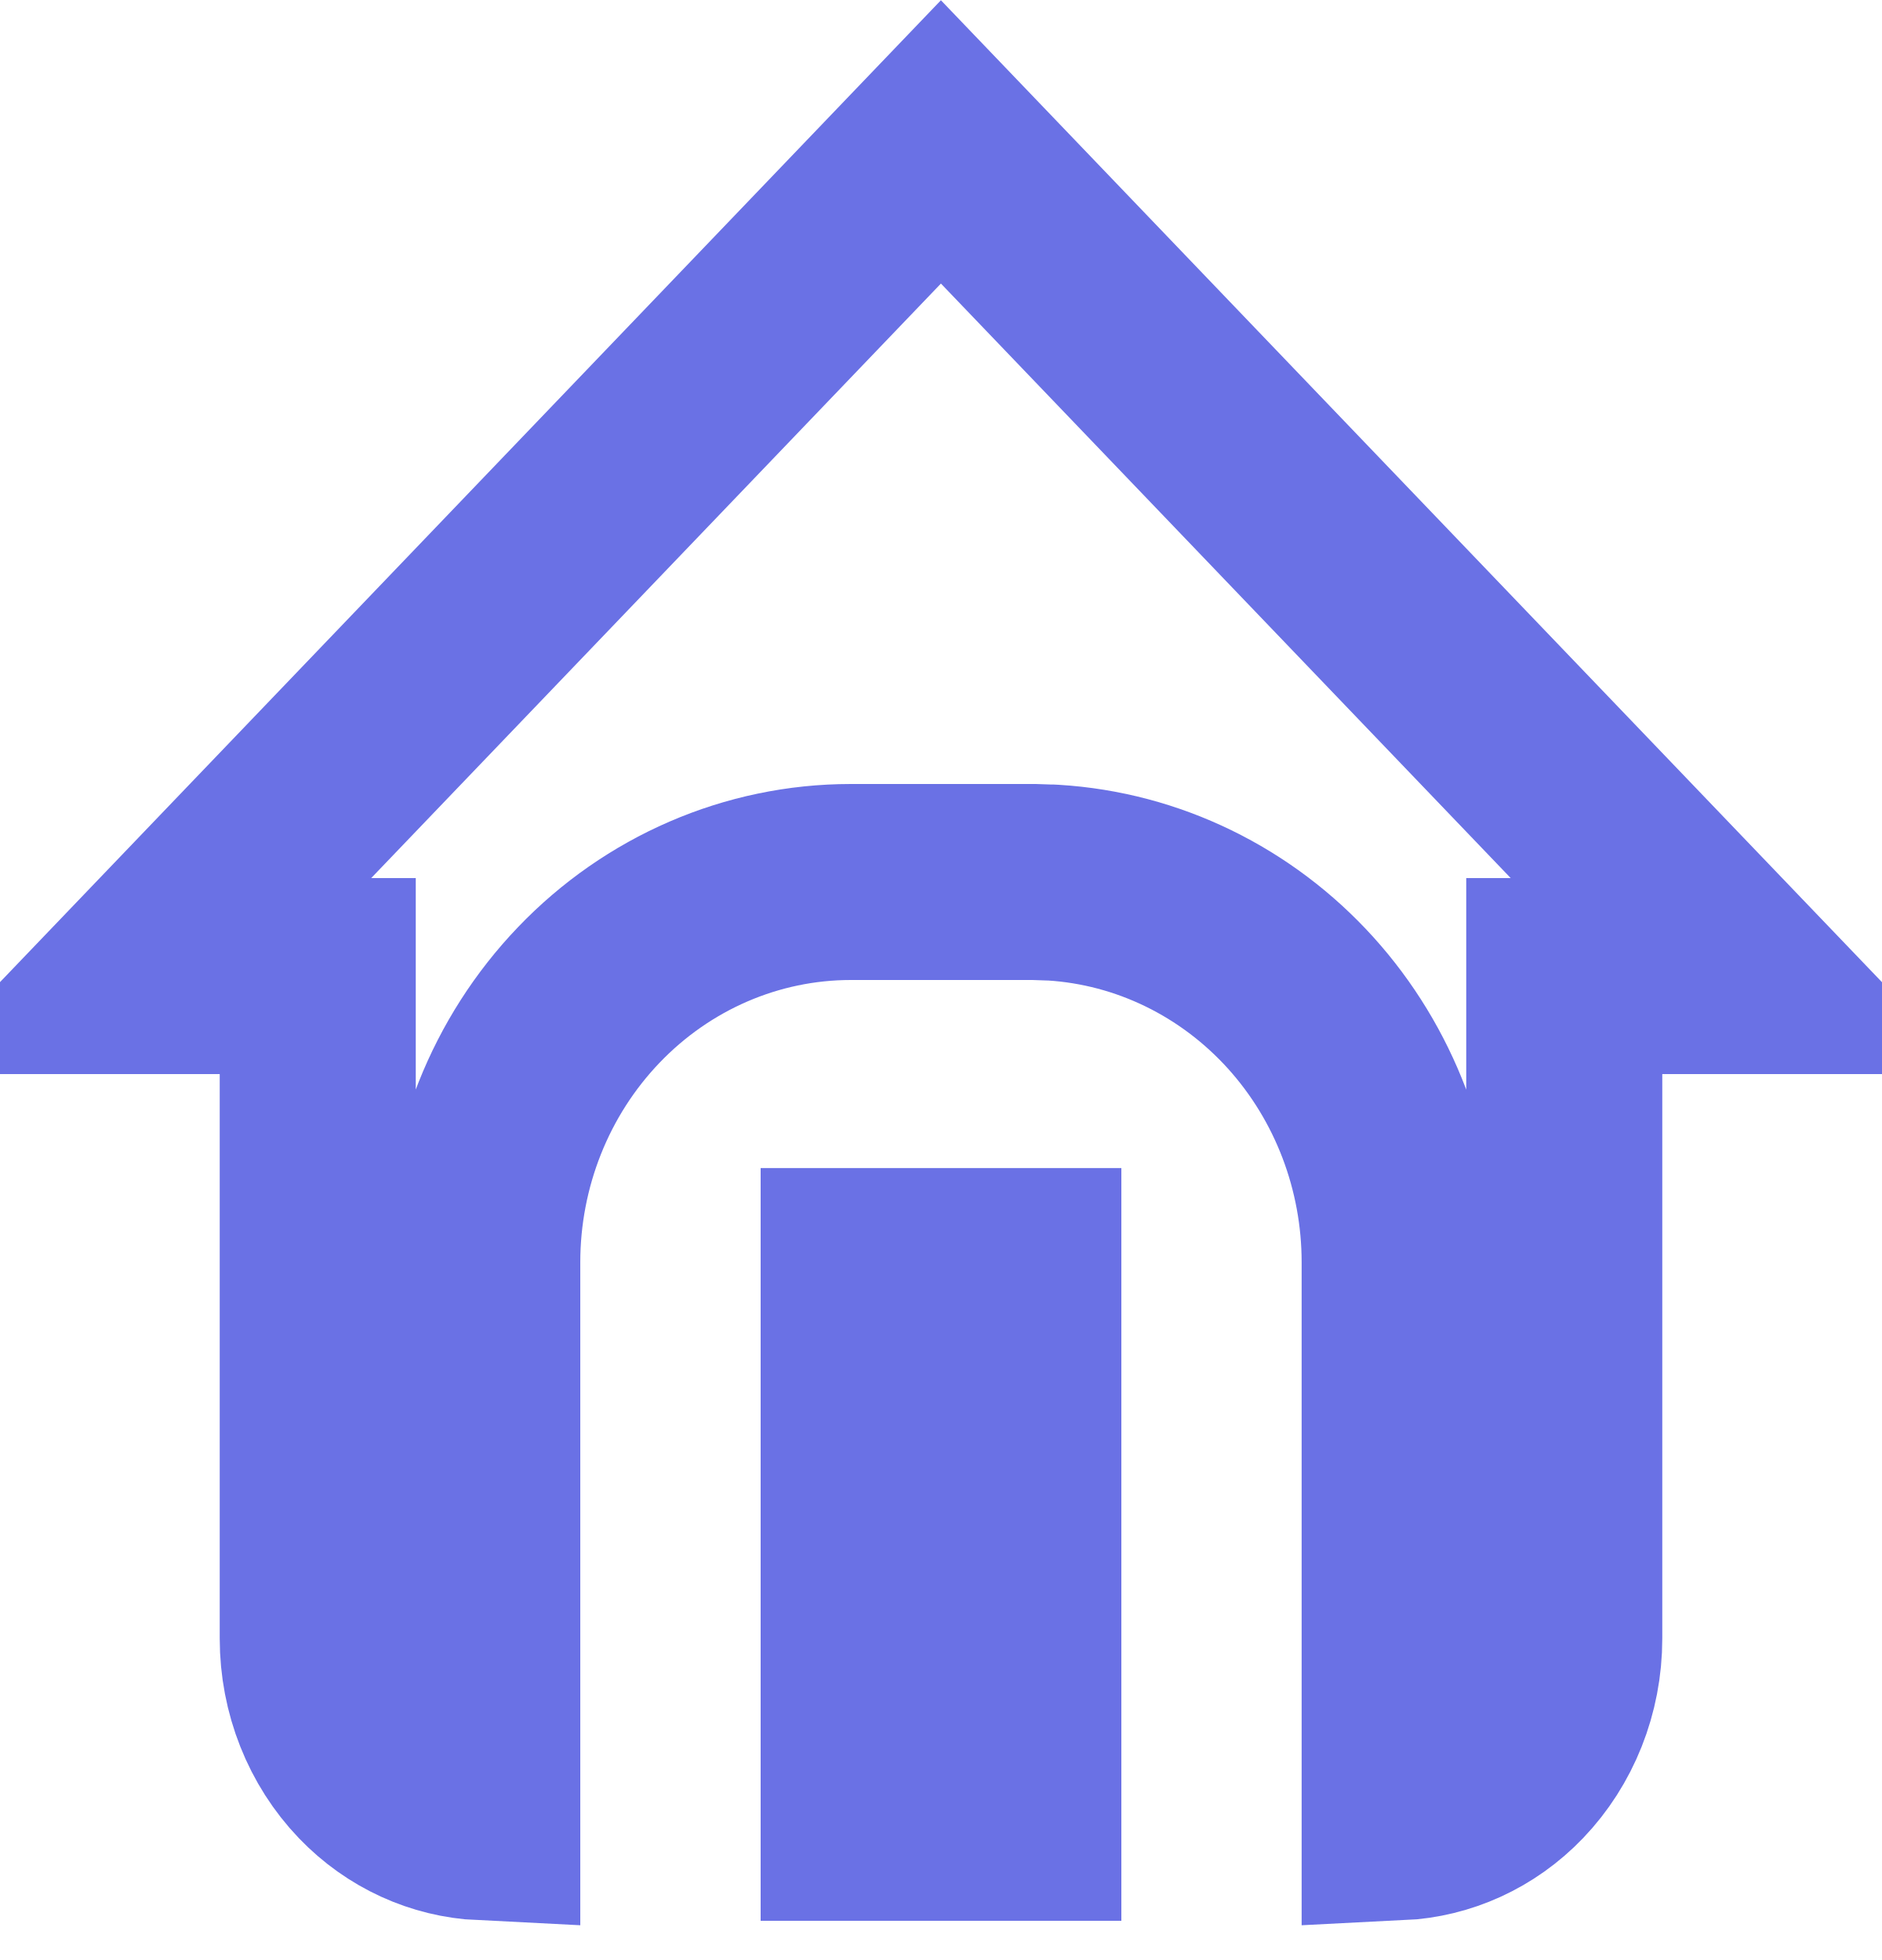
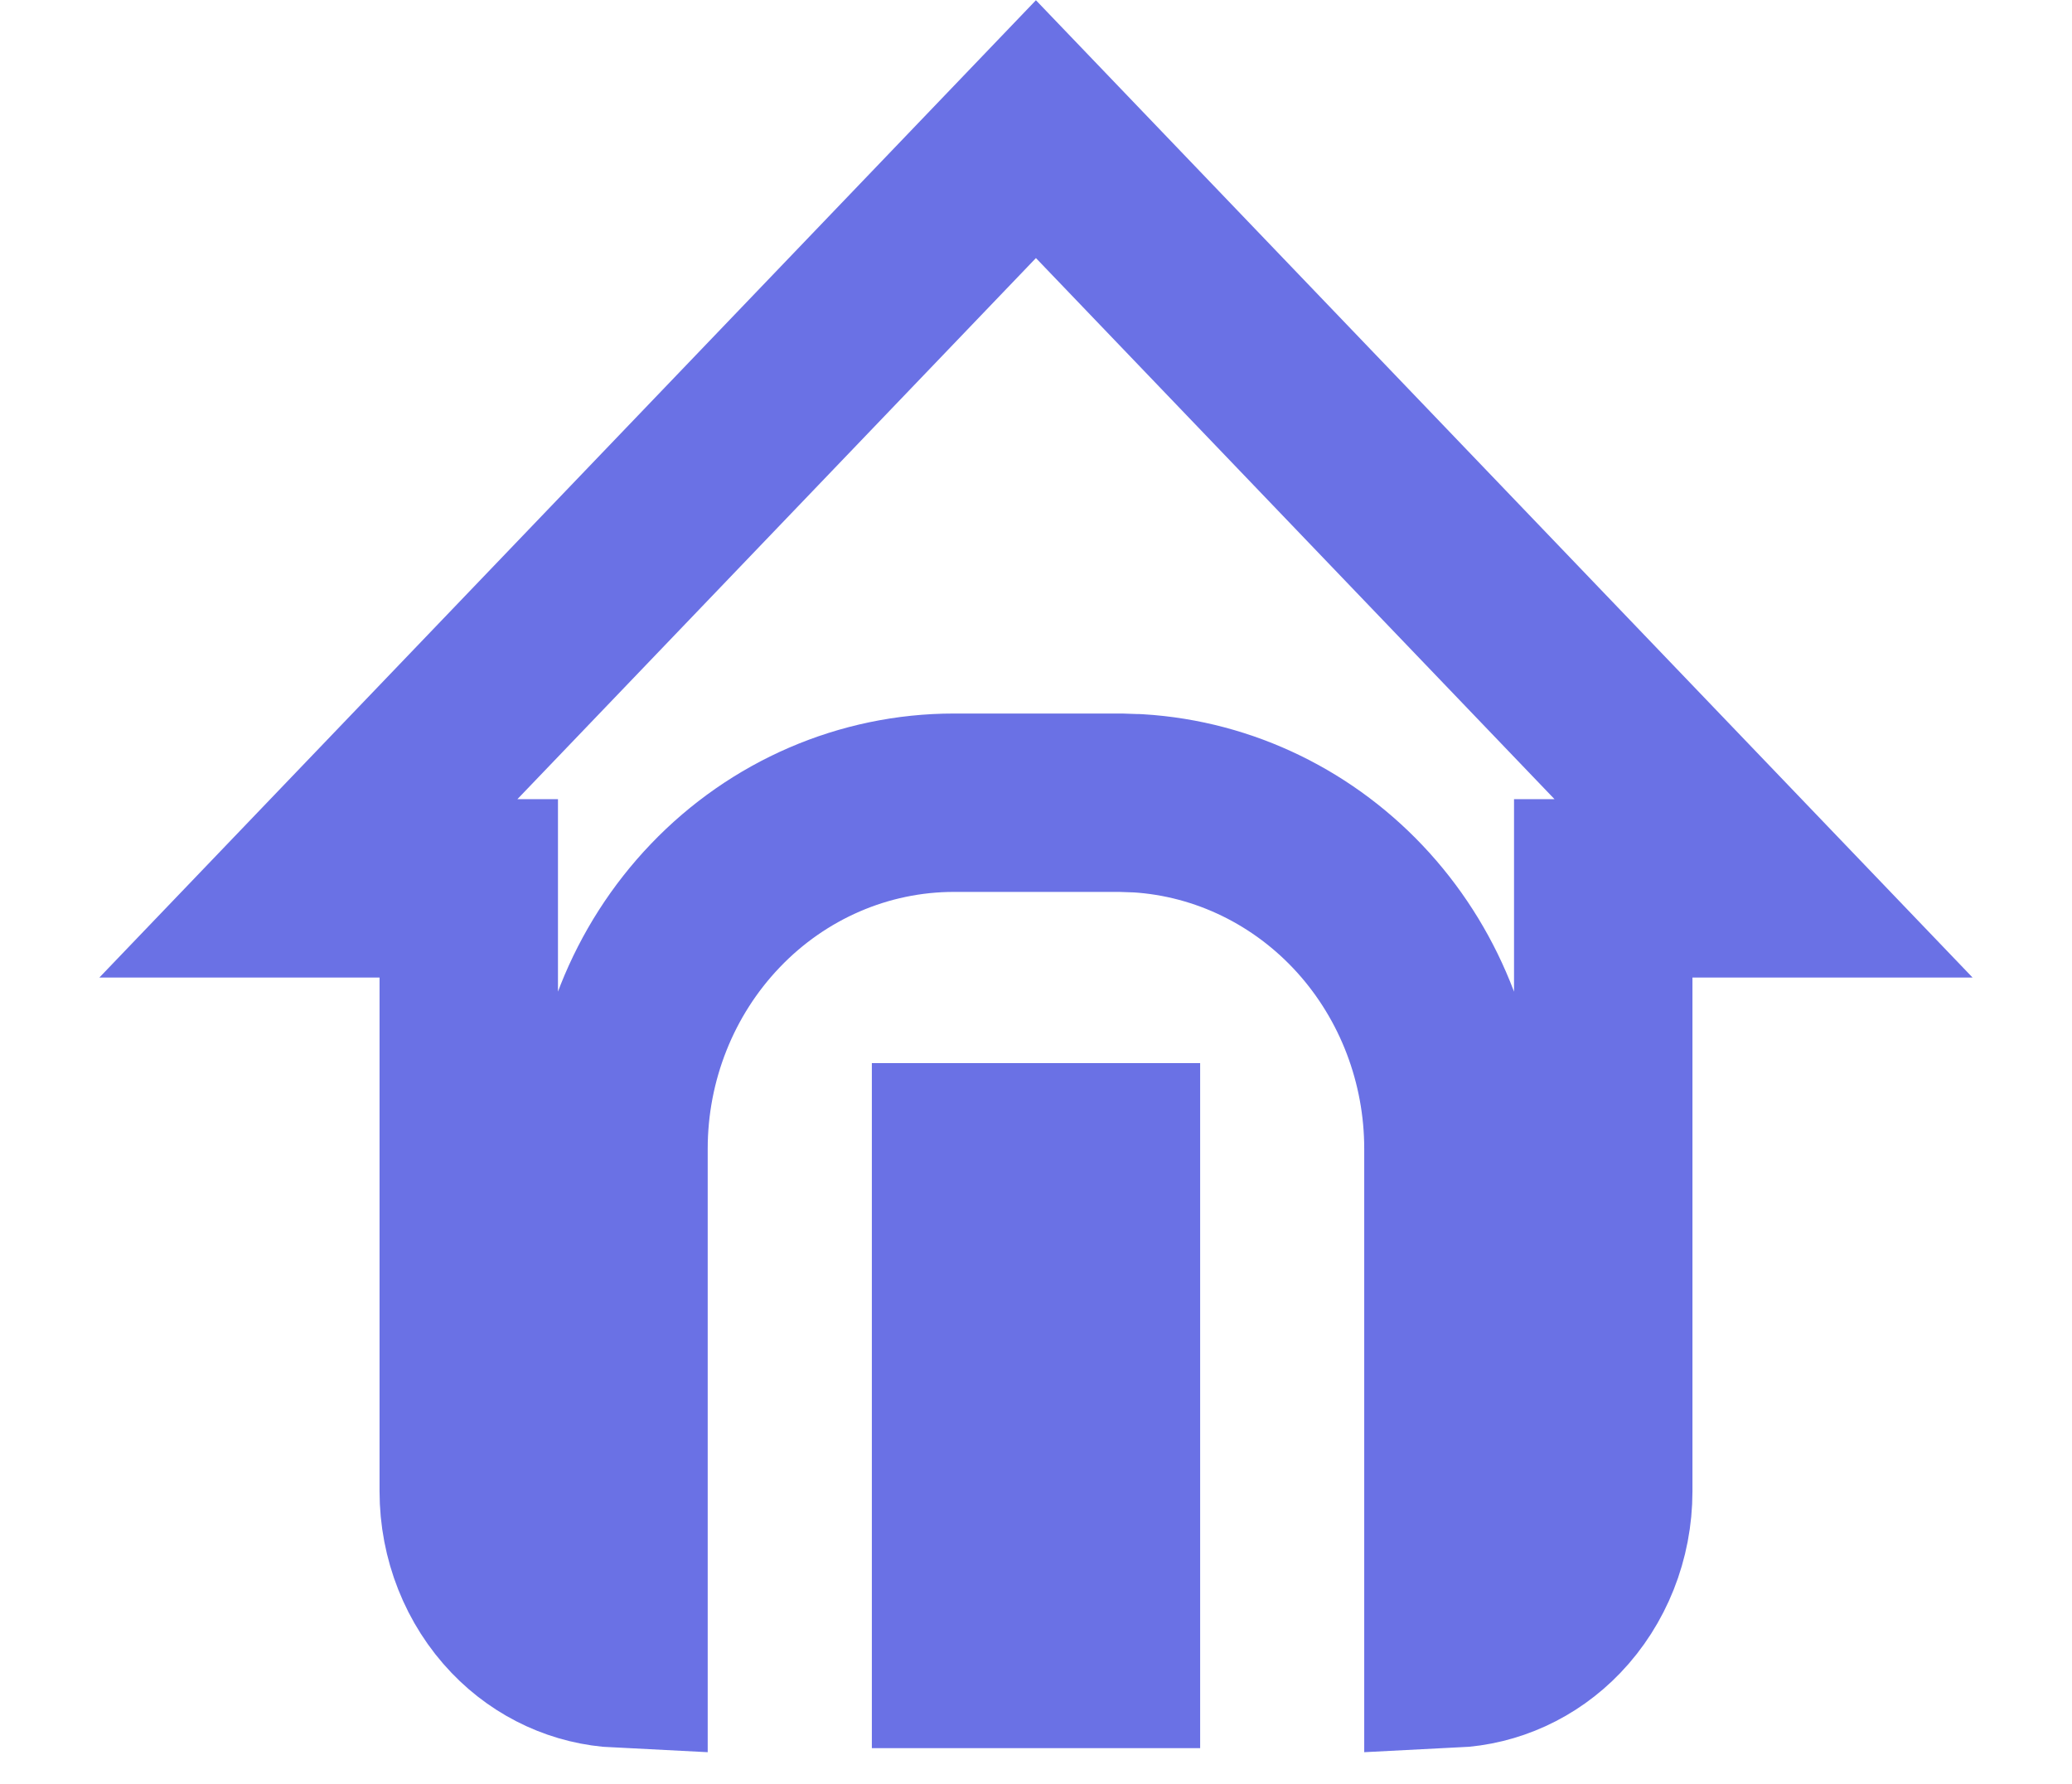
- <svg xmlns="http://www.w3.org/2000/svg" width="24" height="25" viewBox="0 0 24 25" fill="none">
+ <svg xmlns="http://www.w3.org/2000/svg" width="36" height="31" viewBox="0 0 24 25" fill="none">
  <path d="M13.05 16.149V23.25H10.95V16.149H13.05ZM22.194 12.45H19.948V20.9C19.948 21.54 19.704 22.144 19.285 22.581C18.893 22.99 18.379 23.218 17.849 23.244V16.1C17.849 14.879 17.402 13.695 16.587 12.792C15.77 11.888 14.642 11.332 13.429 11.258L13.409 11.257H13.389L13.187 11.25H10.85C9.586 11.25 8.385 11.775 7.509 12.69C6.634 13.603 6.15 14.83 6.15 16.1V23.244C5.62 23.218 5.106 22.99 4.714 22.581C4.295 22.144 4.052 21.54 4.052 20.9V12.45H1.805L11.999 1.81L22.194 12.45Z" stroke="#6A71E5" stroke-width="2.5" />
</svg>
